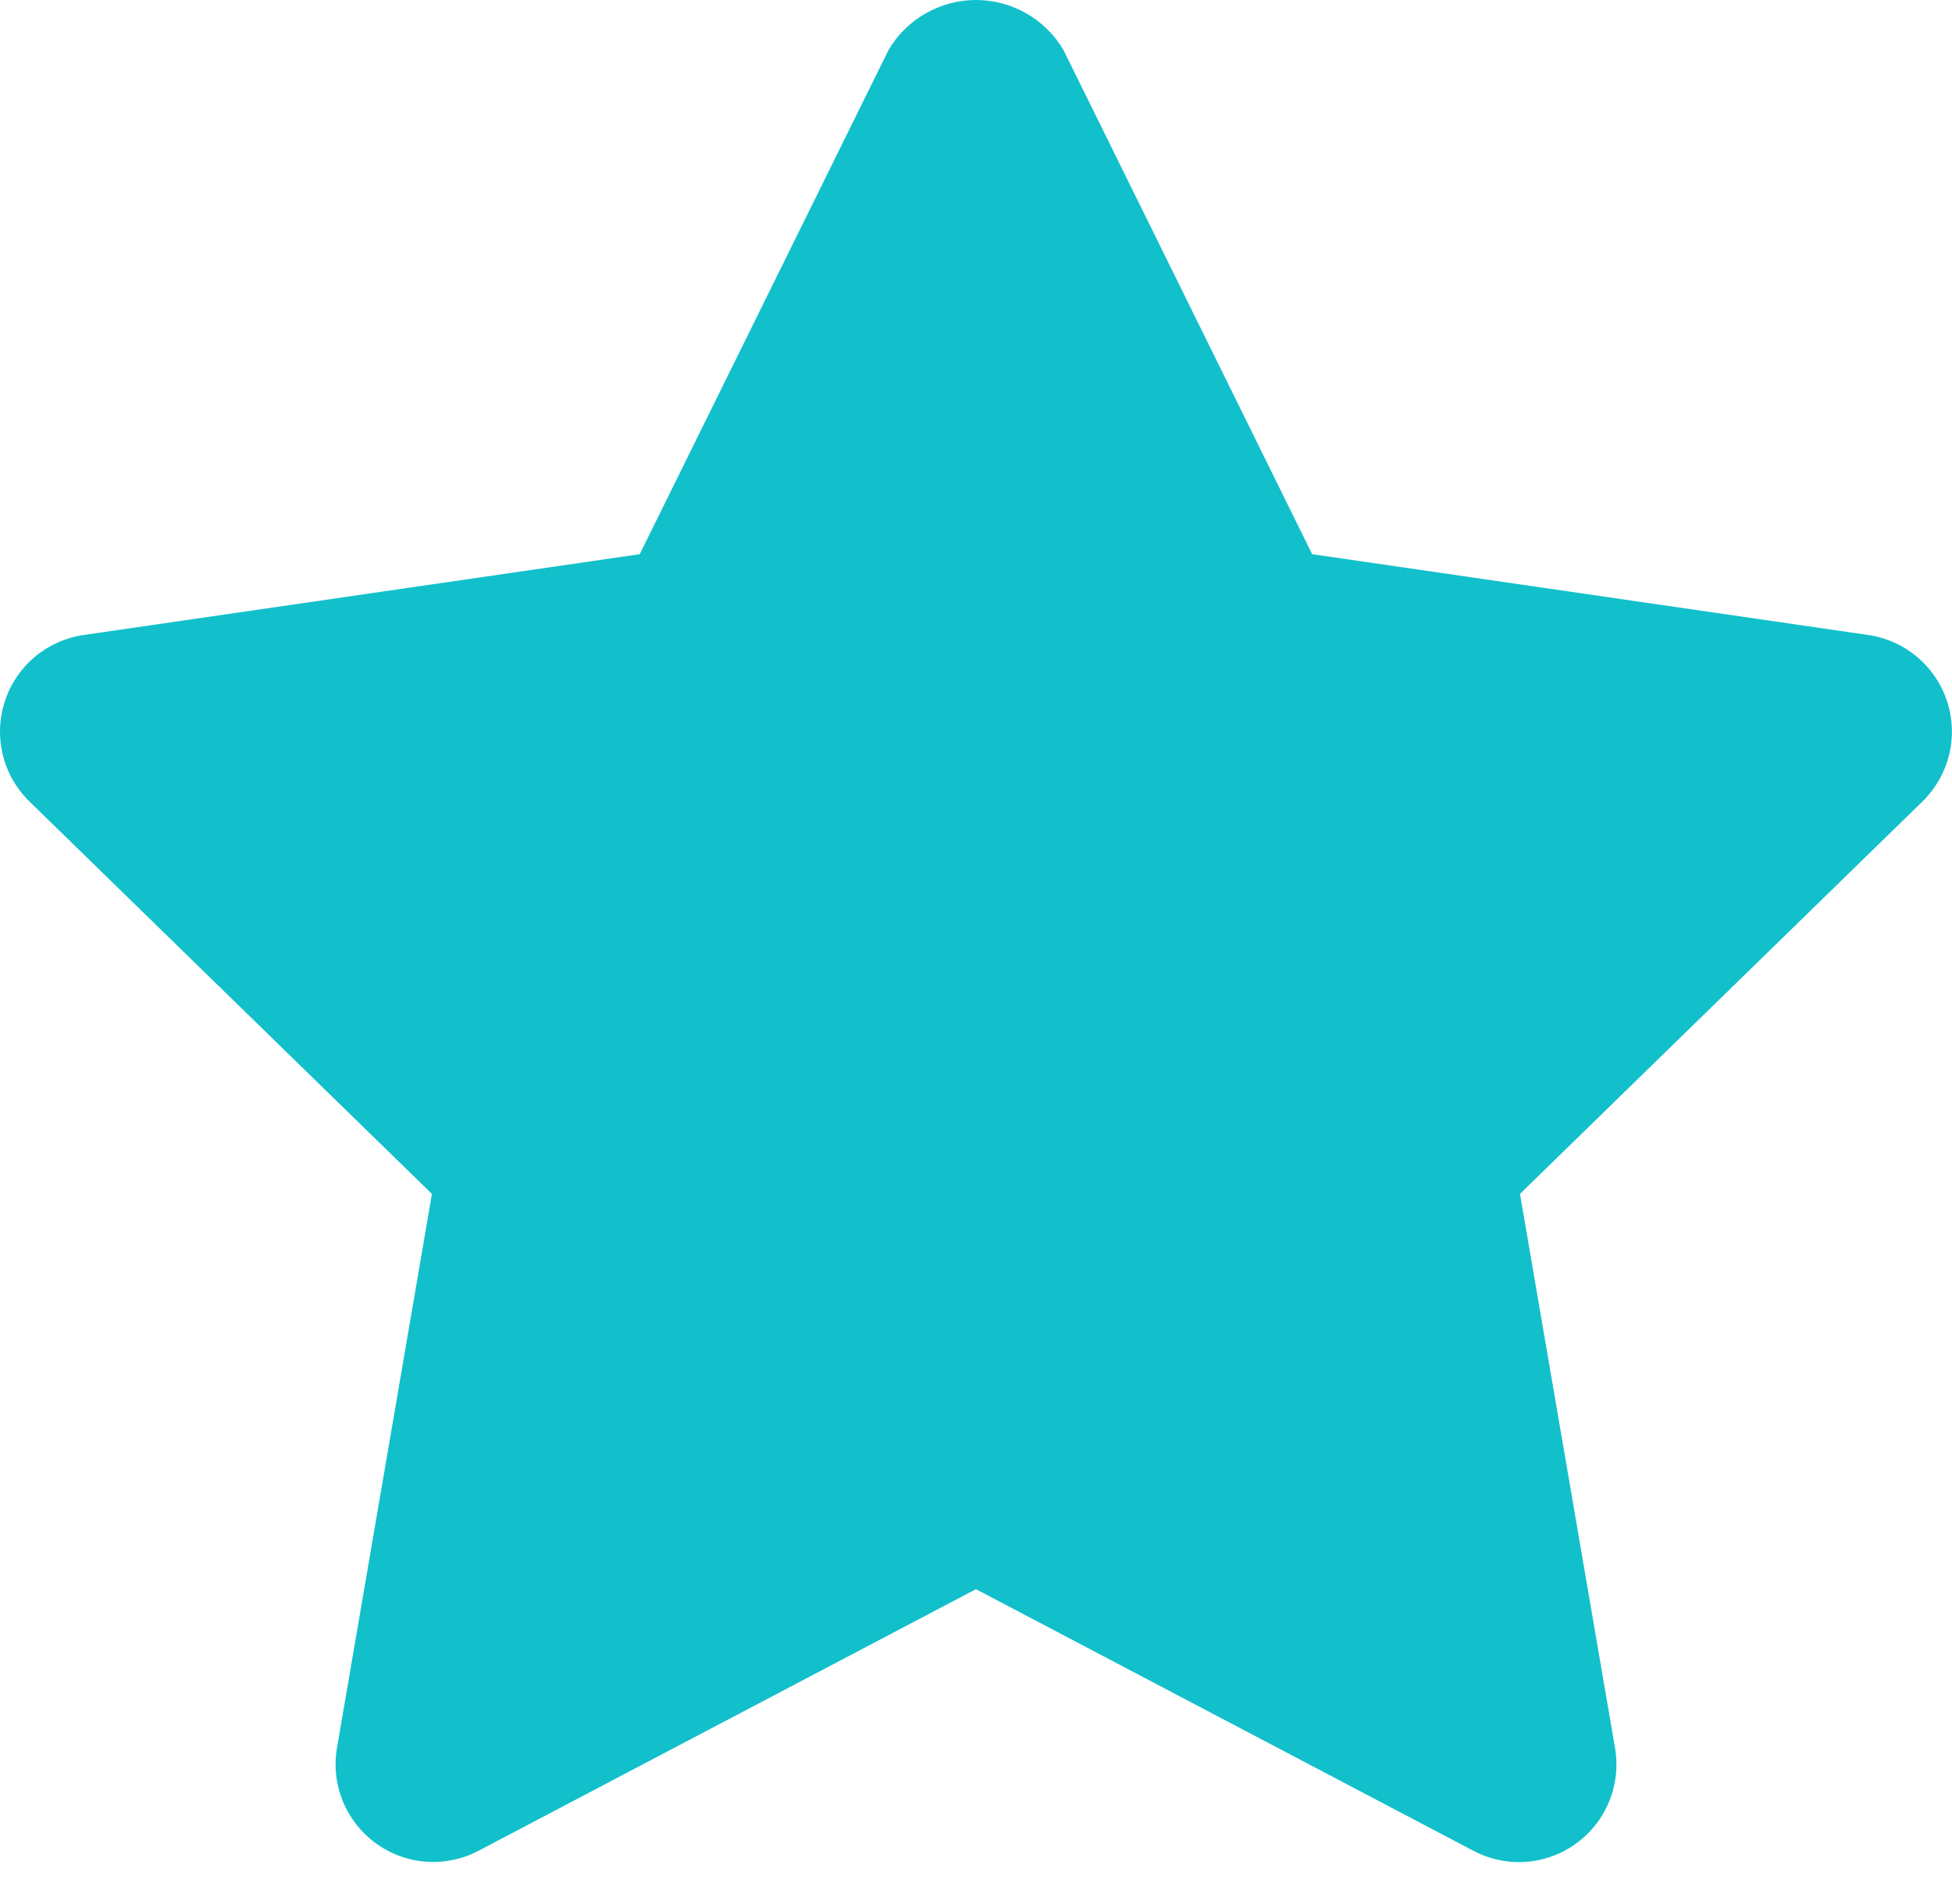
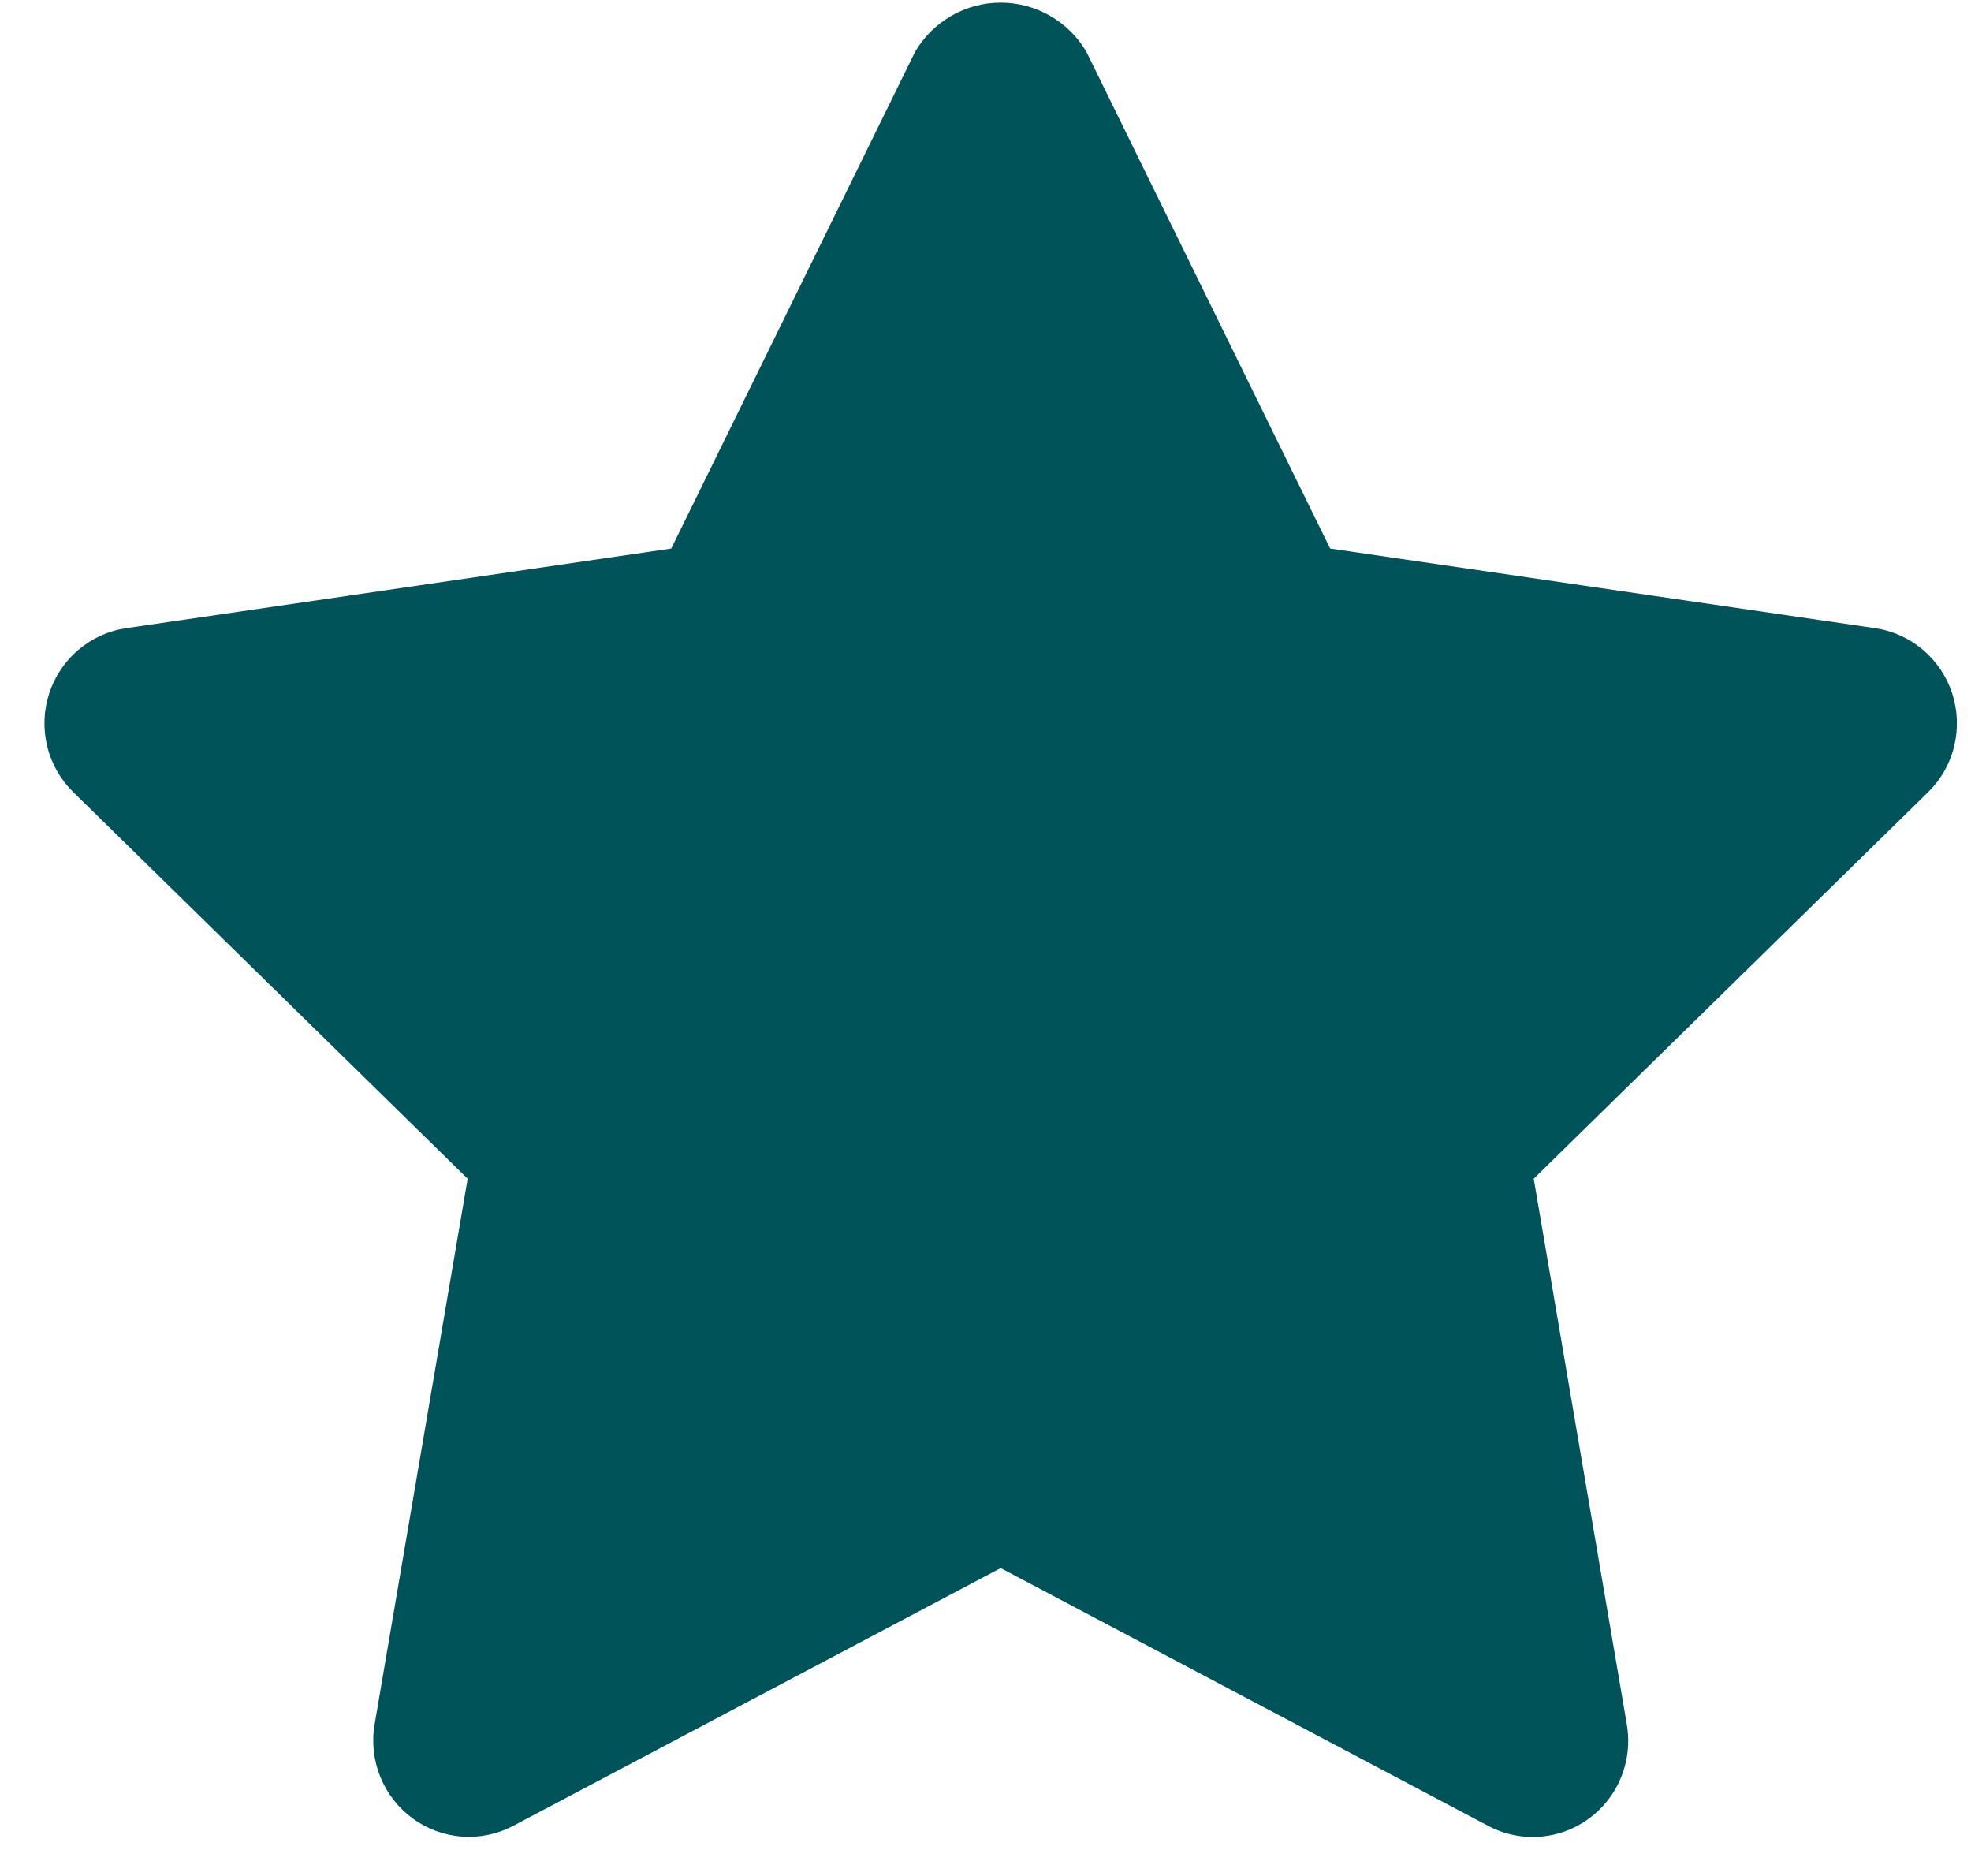
- <svg xmlns="http://www.w3.org/2000/svg" width="40" height="39" viewBox="0 0 40 39" fill="none">
-   <path d="M31.123 38.15C30.799 38.149 30.479 38.069 30.193 37.918L19.999 32.558L9.805 37.918C9.475 38.091 9.103 38.168 8.731 38.141C8.36 38.114 8.003 37.983 7.701 37.764C7.4 37.545 7.166 37.247 7.025 36.902C6.884 36.557 6.842 36.179 6.905 35.812L8.851 24.46L0.603 16.42C0.336 16.159 0.147 15.829 0.058 15.467C-0.031 15.105 -0.017 14.725 0.098 14.371C0.213 14.016 0.425 13.701 0.71 13.46C0.995 13.22 1.342 13.064 1.711 13.01L13.109 11.354L18.207 1.026C18.39 0.713 18.652 0.454 18.967 0.275C19.282 0.095 19.637 0 20 0C20.362 0 20.718 0.095 21.033 0.275C21.347 0.454 21.609 0.713 21.793 1.026L26.889 11.354L38.287 13.01C38.656 13.064 39.002 13.22 39.287 13.46C39.572 13.701 39.785 14.016 39.9 14.371C40.015 14.725 40.029 15.105 39.94 15.467C39.85 15.829 39.662 16.159 39.395 16.42L31.147 24.46L33.095 35.812C33.144 36.099 33.13 36.393 33.054 36.674C32.977 36.955 32.841 37.216 32.653 37.438C32.465 37.661 32.231 37.84 31.968 37.963C31.703 38.086 31.416 38.15 31.125 38.15H31.123Z" fill="#11C0CB" />
+ <svg xmlns="http://www.w3.org/2000/svg" width="41" height="39" viewBox="0 0 41 39" fill="none">
+   <path d="M31.88 38.204C31.558 38.204 31.24 38.124 30.955 37.972L20.816 32.612L10.677 37.972C10.348 38.145 9.979 38.223 9.609 38.196C9.239 38.168 8.884 38.038 8.585 37.819C8.285 37.6 8.052 37.301 7.912 36.956C7.772 36.611 7.73 36.234 7.792 35.866L9.728 24.514L1.524 16.474C1.259 16.214 1.071 15.884 0.982 15.522C0.894 15.16 0.907 14.78 1.022 14.425C1.137 14.071 1.347 13.755 1.631 13.515C1.914 13.274 2.259 13.118 2.626 13.064L13.963 11.408L19.034 1.08C19.216 0.768 19.477 0.509 19.79 0.329C20.102 0.149 20.456 0.055 20.817 0.055C21.177 0.055 21.531 0.149 21.844 0.329C22.157 0.509 22.418 0.768 22.6 1.08L27.669 11.408L39.005 13.064C39.373 13.118 39.717 13.274 40.001 13.515C40.284 13.755 40.495 14.071 40.61 14.425C40.724 14.78 40.738 15.16 40.649 15.522C40.561 15.884 40.373 16.214 40.108 16.474L31.904 24.514L33.841 35.866C33.89 36.153 33.876 36.448 33.8 36.729C33.725 37.01 33.589 37.27 33.402 37.493C33.215 37.716 32.983 37.895 32.72 38.018C32.458 38.141 32.172 38.204 31.882 38.204H31.88Z" fill="#005358" />
</svg>
